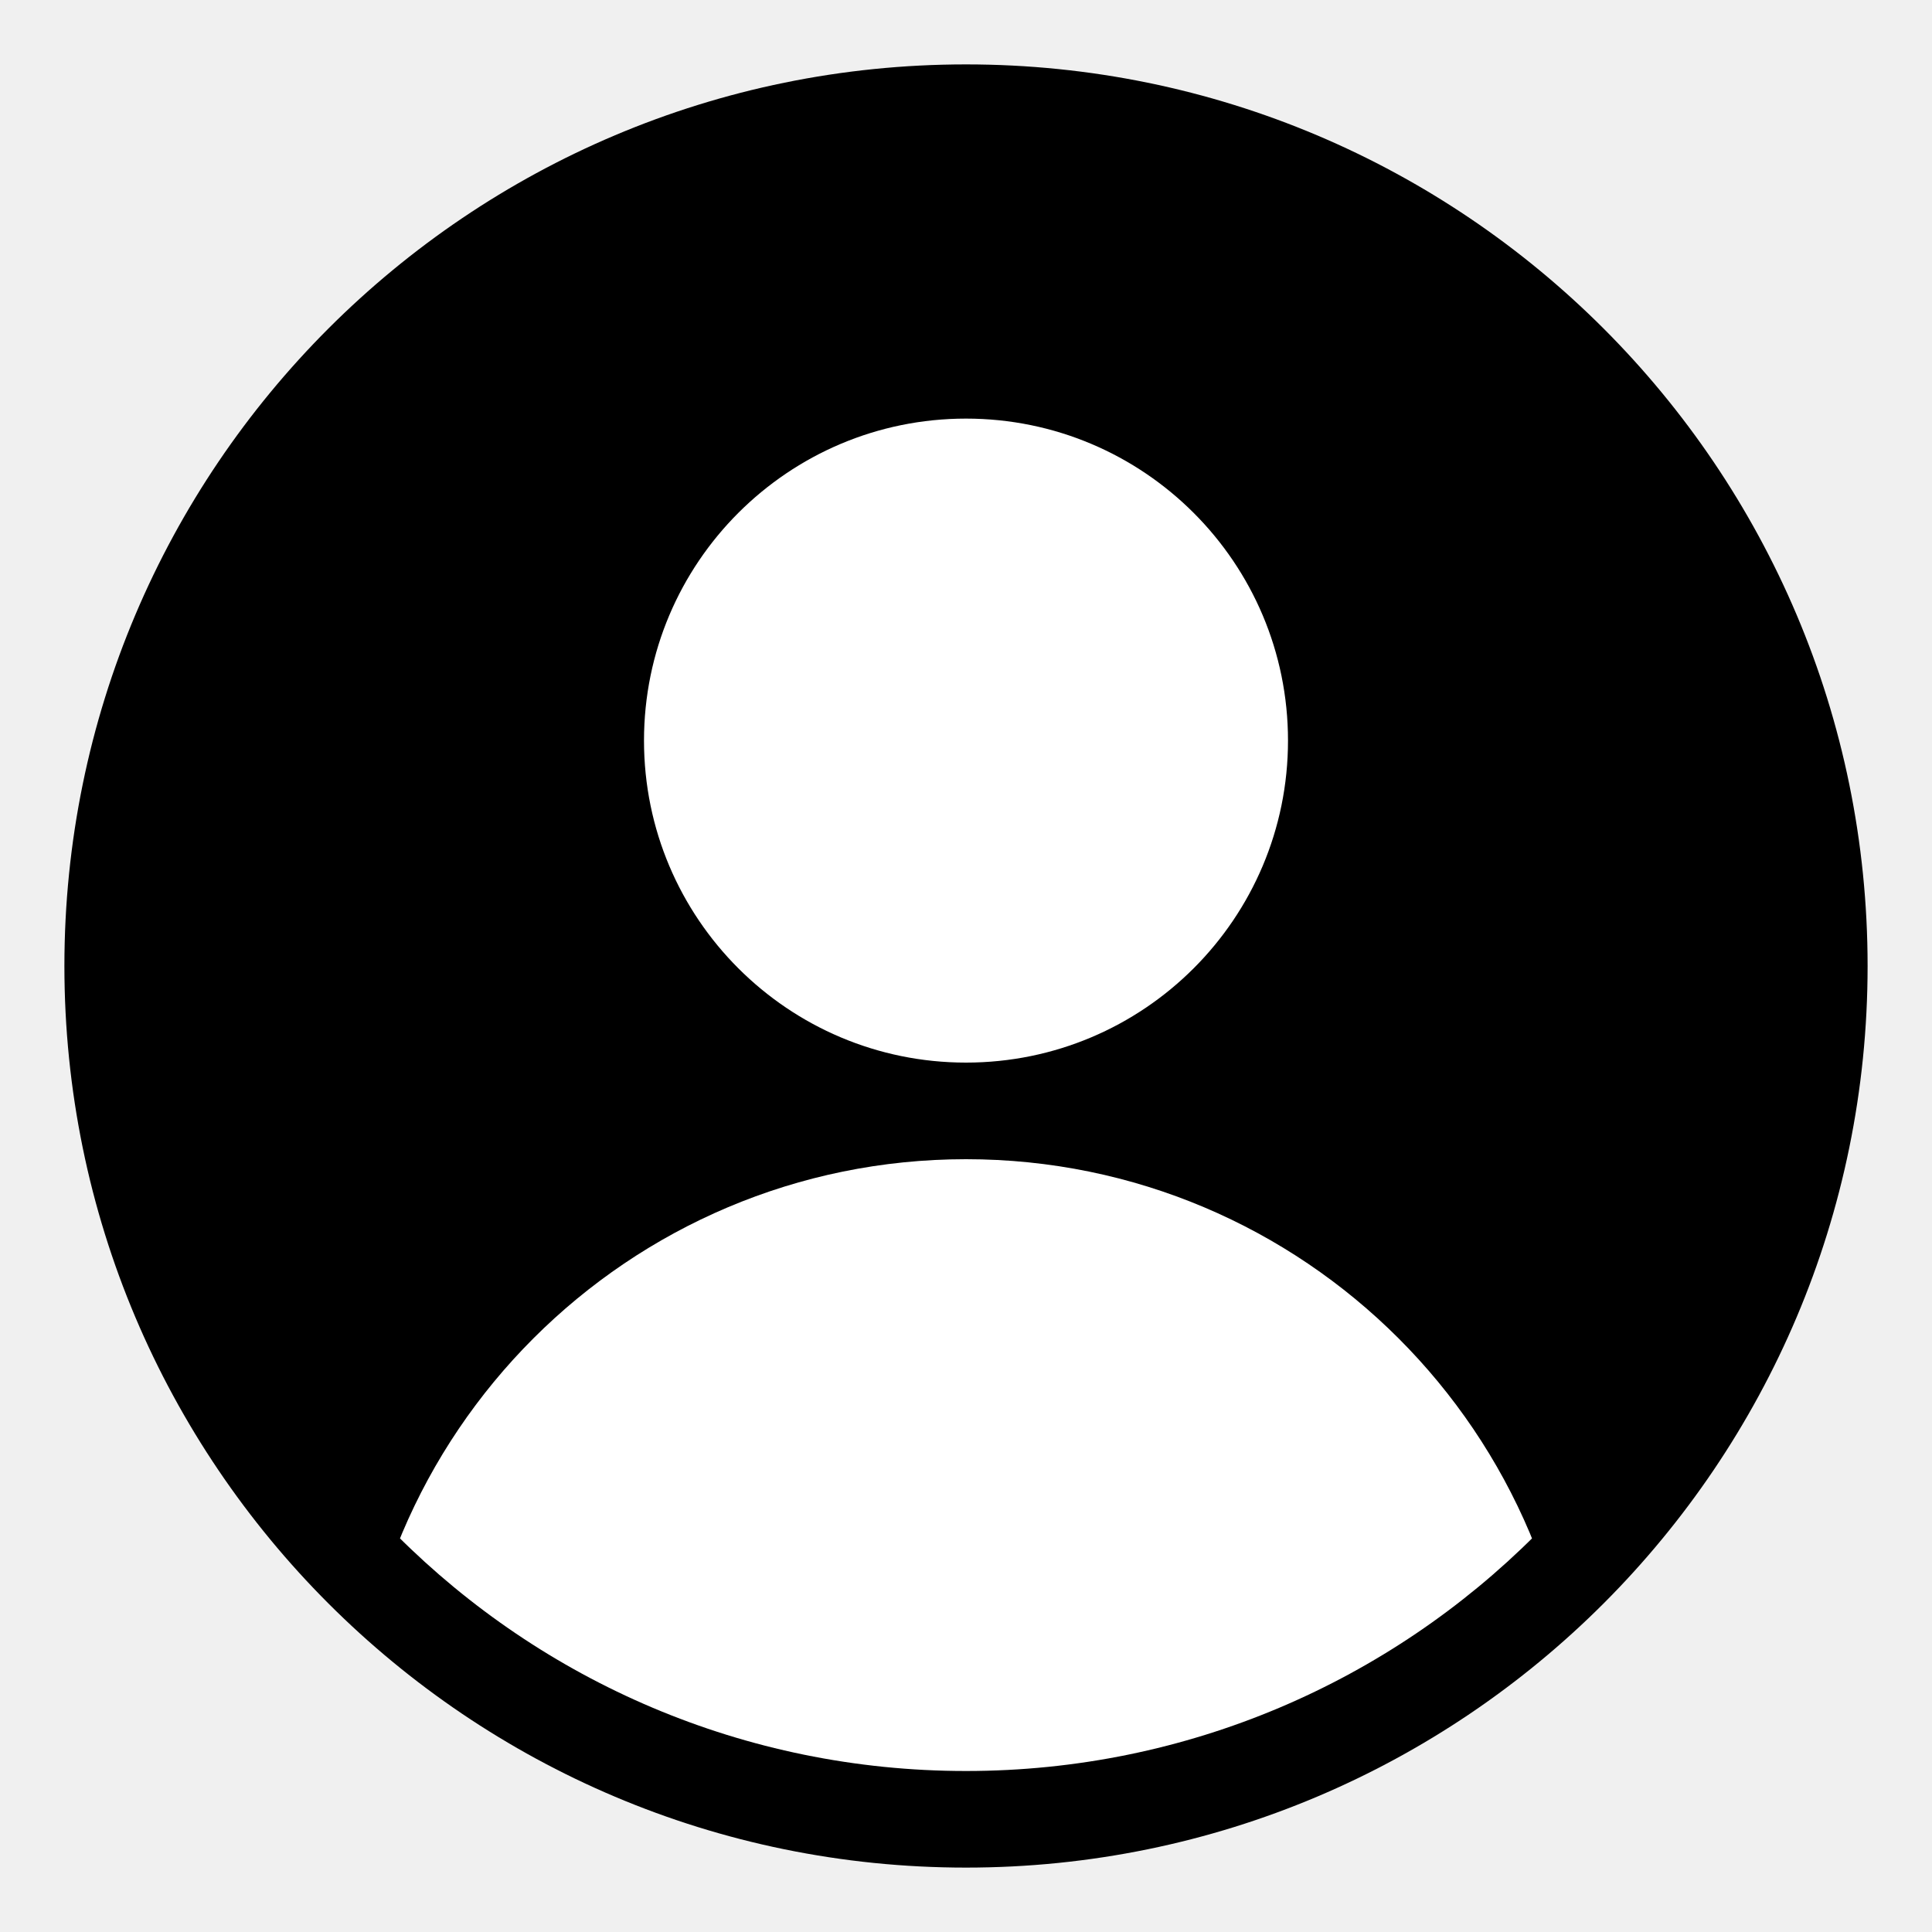
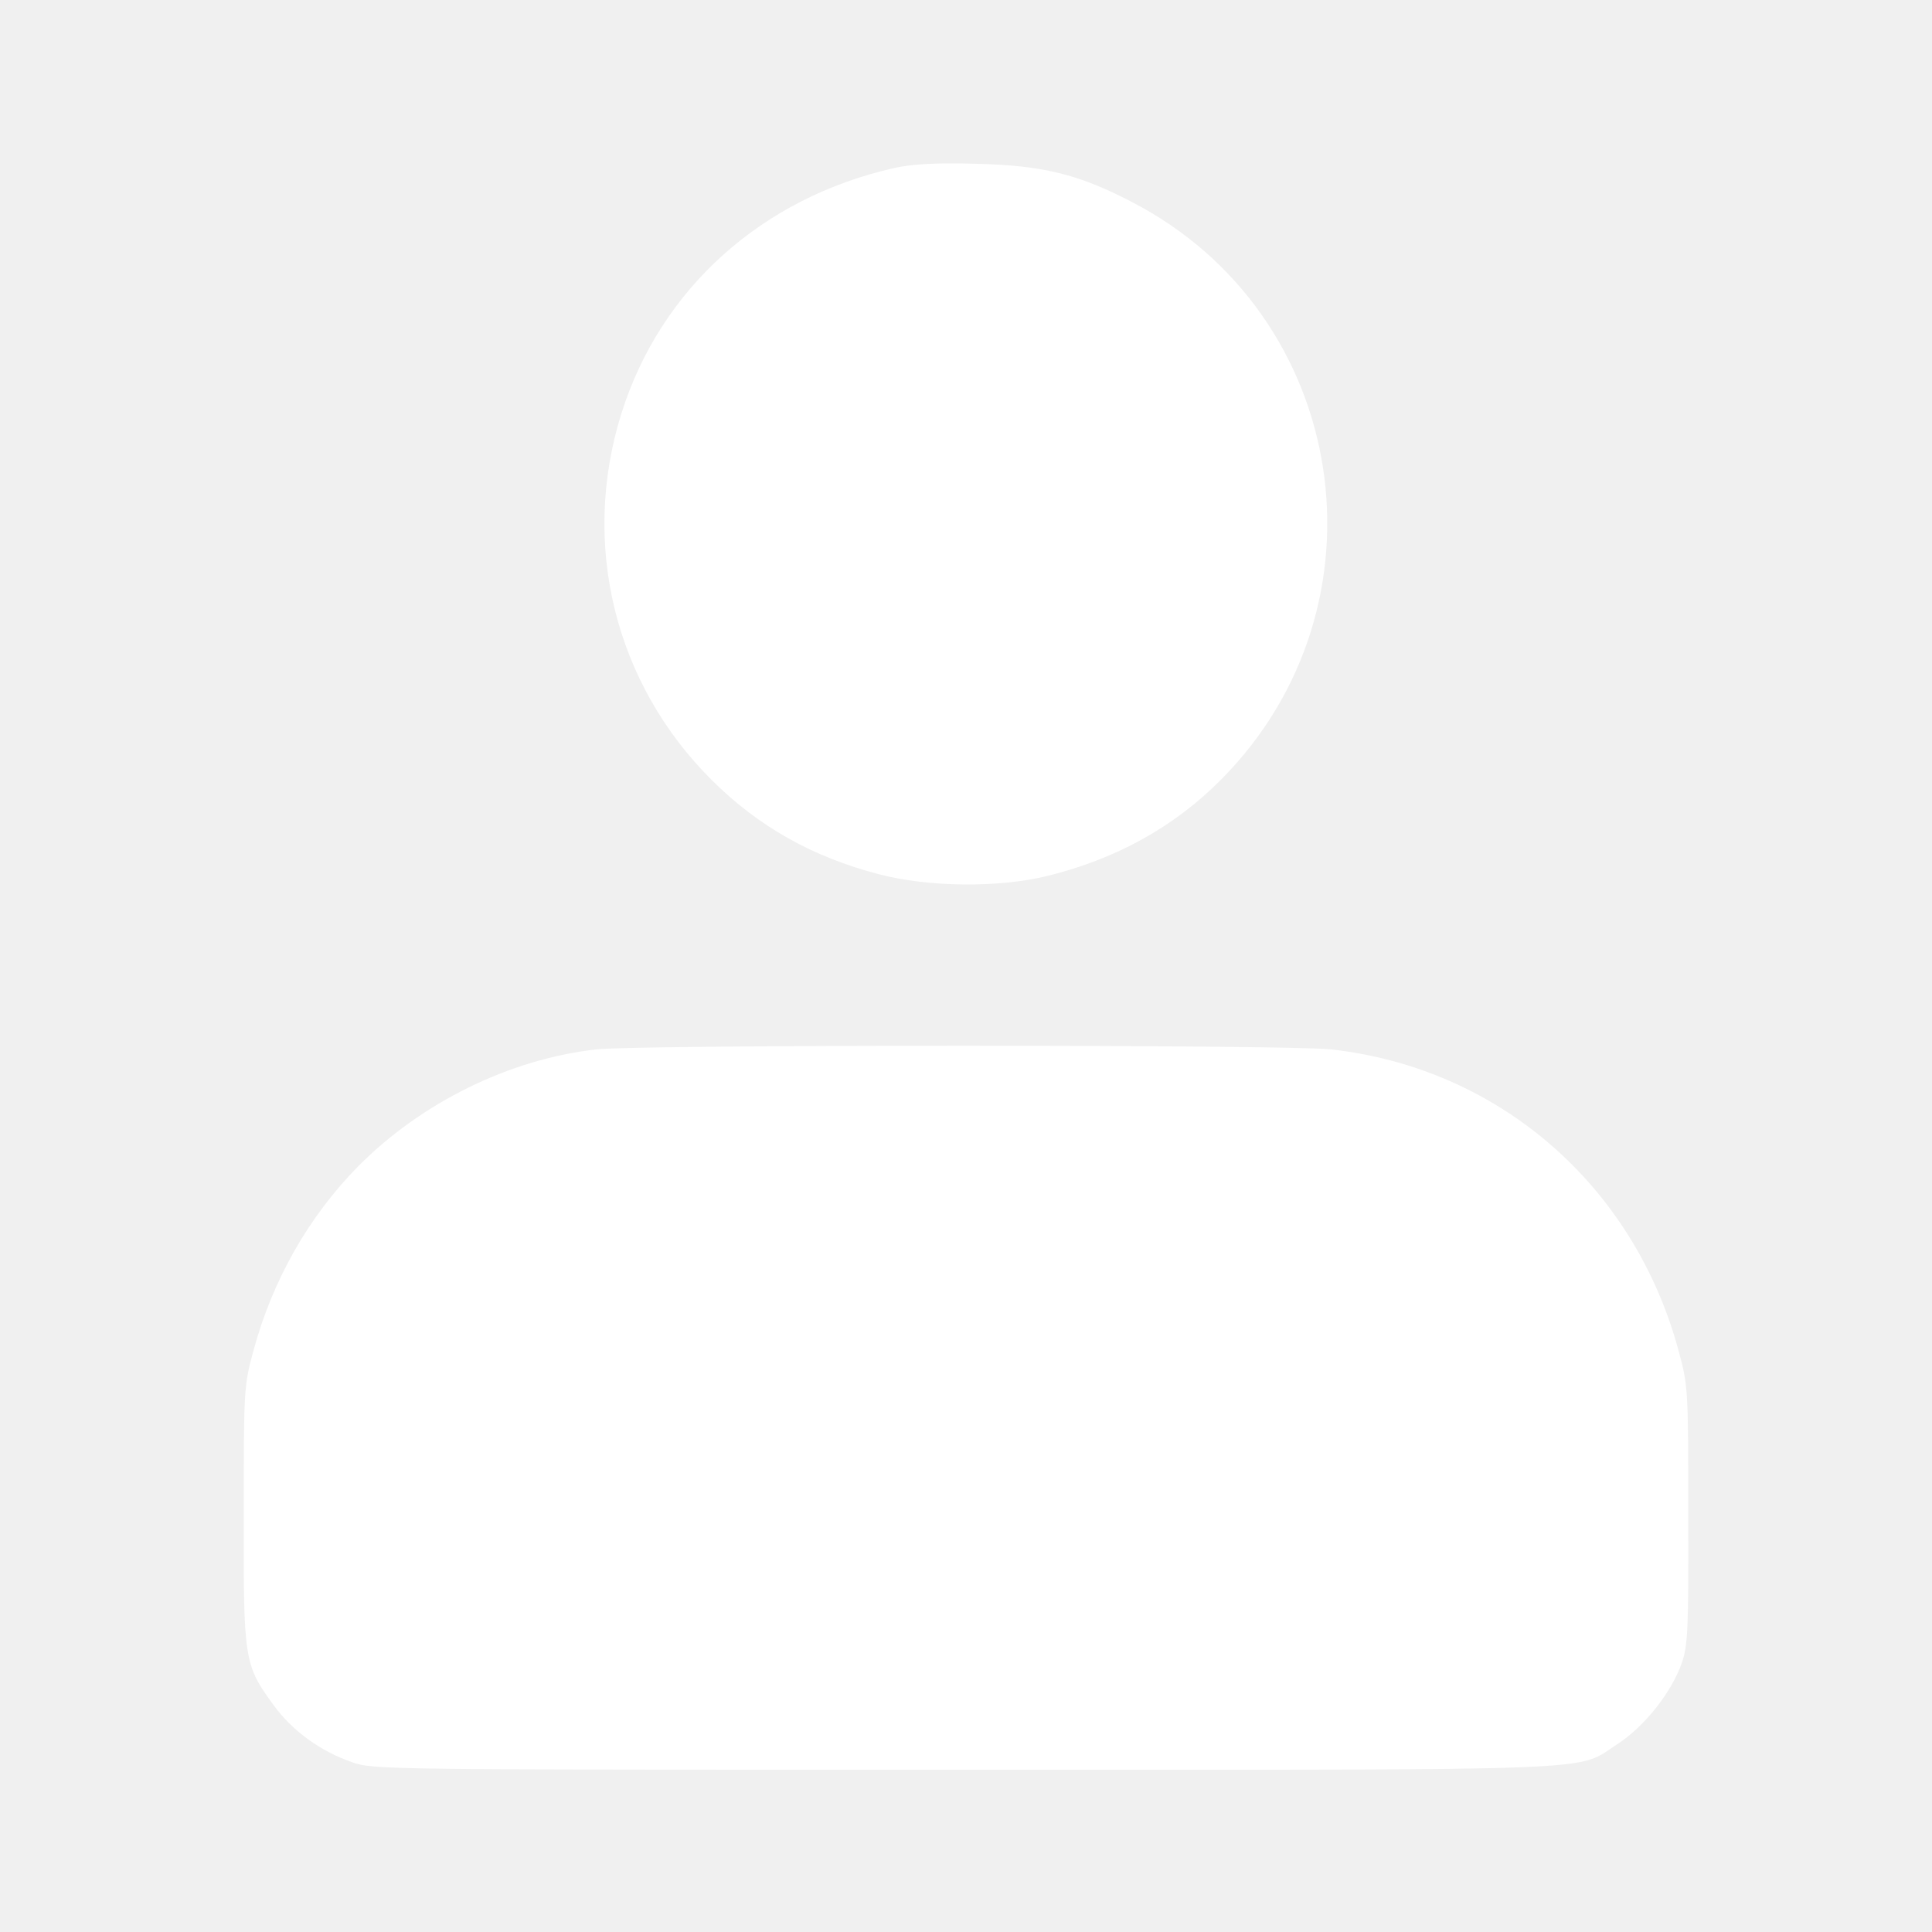
- <svg xmlns="http://www.w3.org/2000/svg" version="1.1" width="600" height="600" fill="white">
-   <defs>
-     <clipPath id="circular-border">
-       <circle cx="300" cy="300" r="250" />
-     </clipPath>
-   </defs>
-   <circle cx="300" cy="300" r="280" fill="black" />
-   <circle cx="300" cy="230" r="100" />
-   <circle cx="300" cy="550" r="190" clip-path="url(#circular-border)" />
+ <svg xmlns="http://www.w3.org/2000/svg" version="1.0" width="512pt" height="512pt" viewBox="0 0 512 512" preserveAspectRatio="xMidYMid meet">
+   <g transform="translate(0,512) scale(0.1,-0.1)" fill="#ffffff" stroke="none">
+     <path d="M2371 4675 c-352 -79 -620 -320 -724 -650 -109 -347 -18 -717 240 -973 124 -123 266 -203 443 -249 130 -34 314 -36 443 -5 184 45 338 130 463 256 459 462 340 1233 -237 1531 -142 74 -238 97 -414 101 -106 3 -169 -1 -214 -11z" fill="#ffffff" />
+     <path d="M1580 2339 c-230 -26 -463 -141 -630 -309 -132 -134 -227 -301 -278 -488 -26 -96 -26 -102 -26 -437 -1 -387 1 -397 80 -505 49 -67 123 -121 207 -150 56 -20 83 -20 1625 -20 1744 0 1614 -5 1730 69 71 47 141 135 169 214 16 47 18 87 17 392 0 335 0 341 -26 437 -119 438 -477 748 -921 797 -116 13 -1834 13 -1947 0z" fill="#ffffff" />
+   </g>
</svg>
